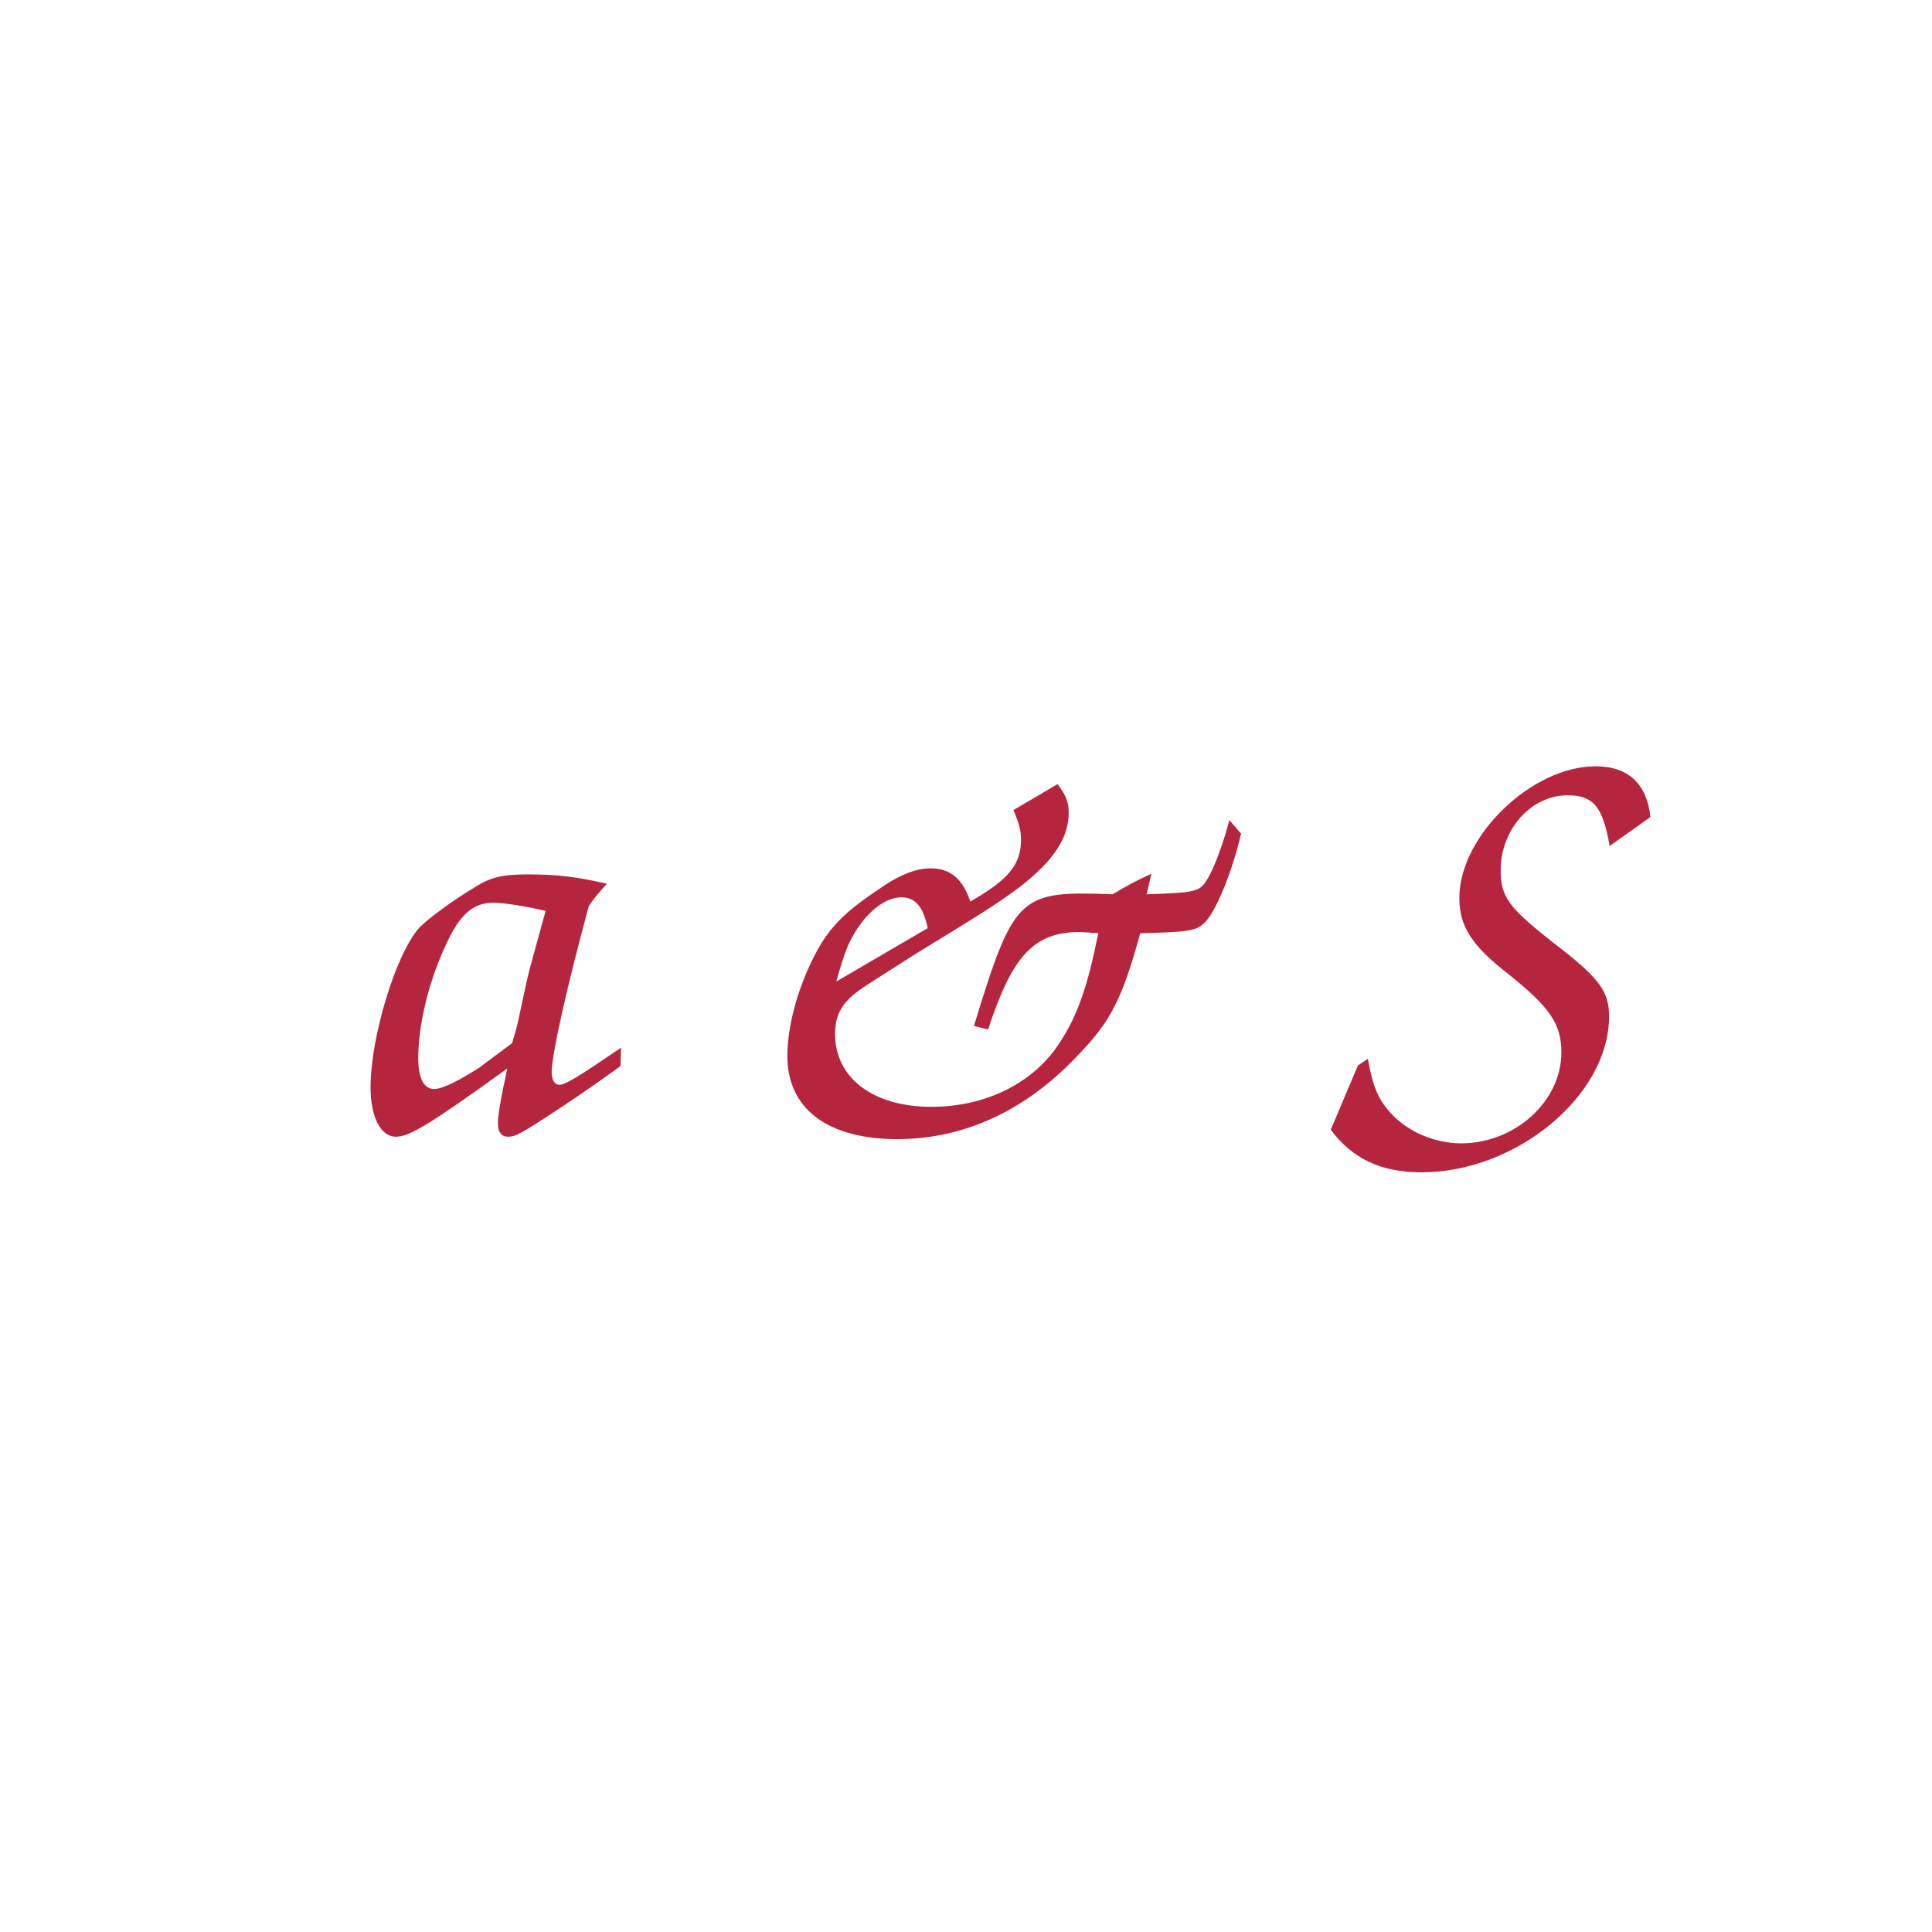
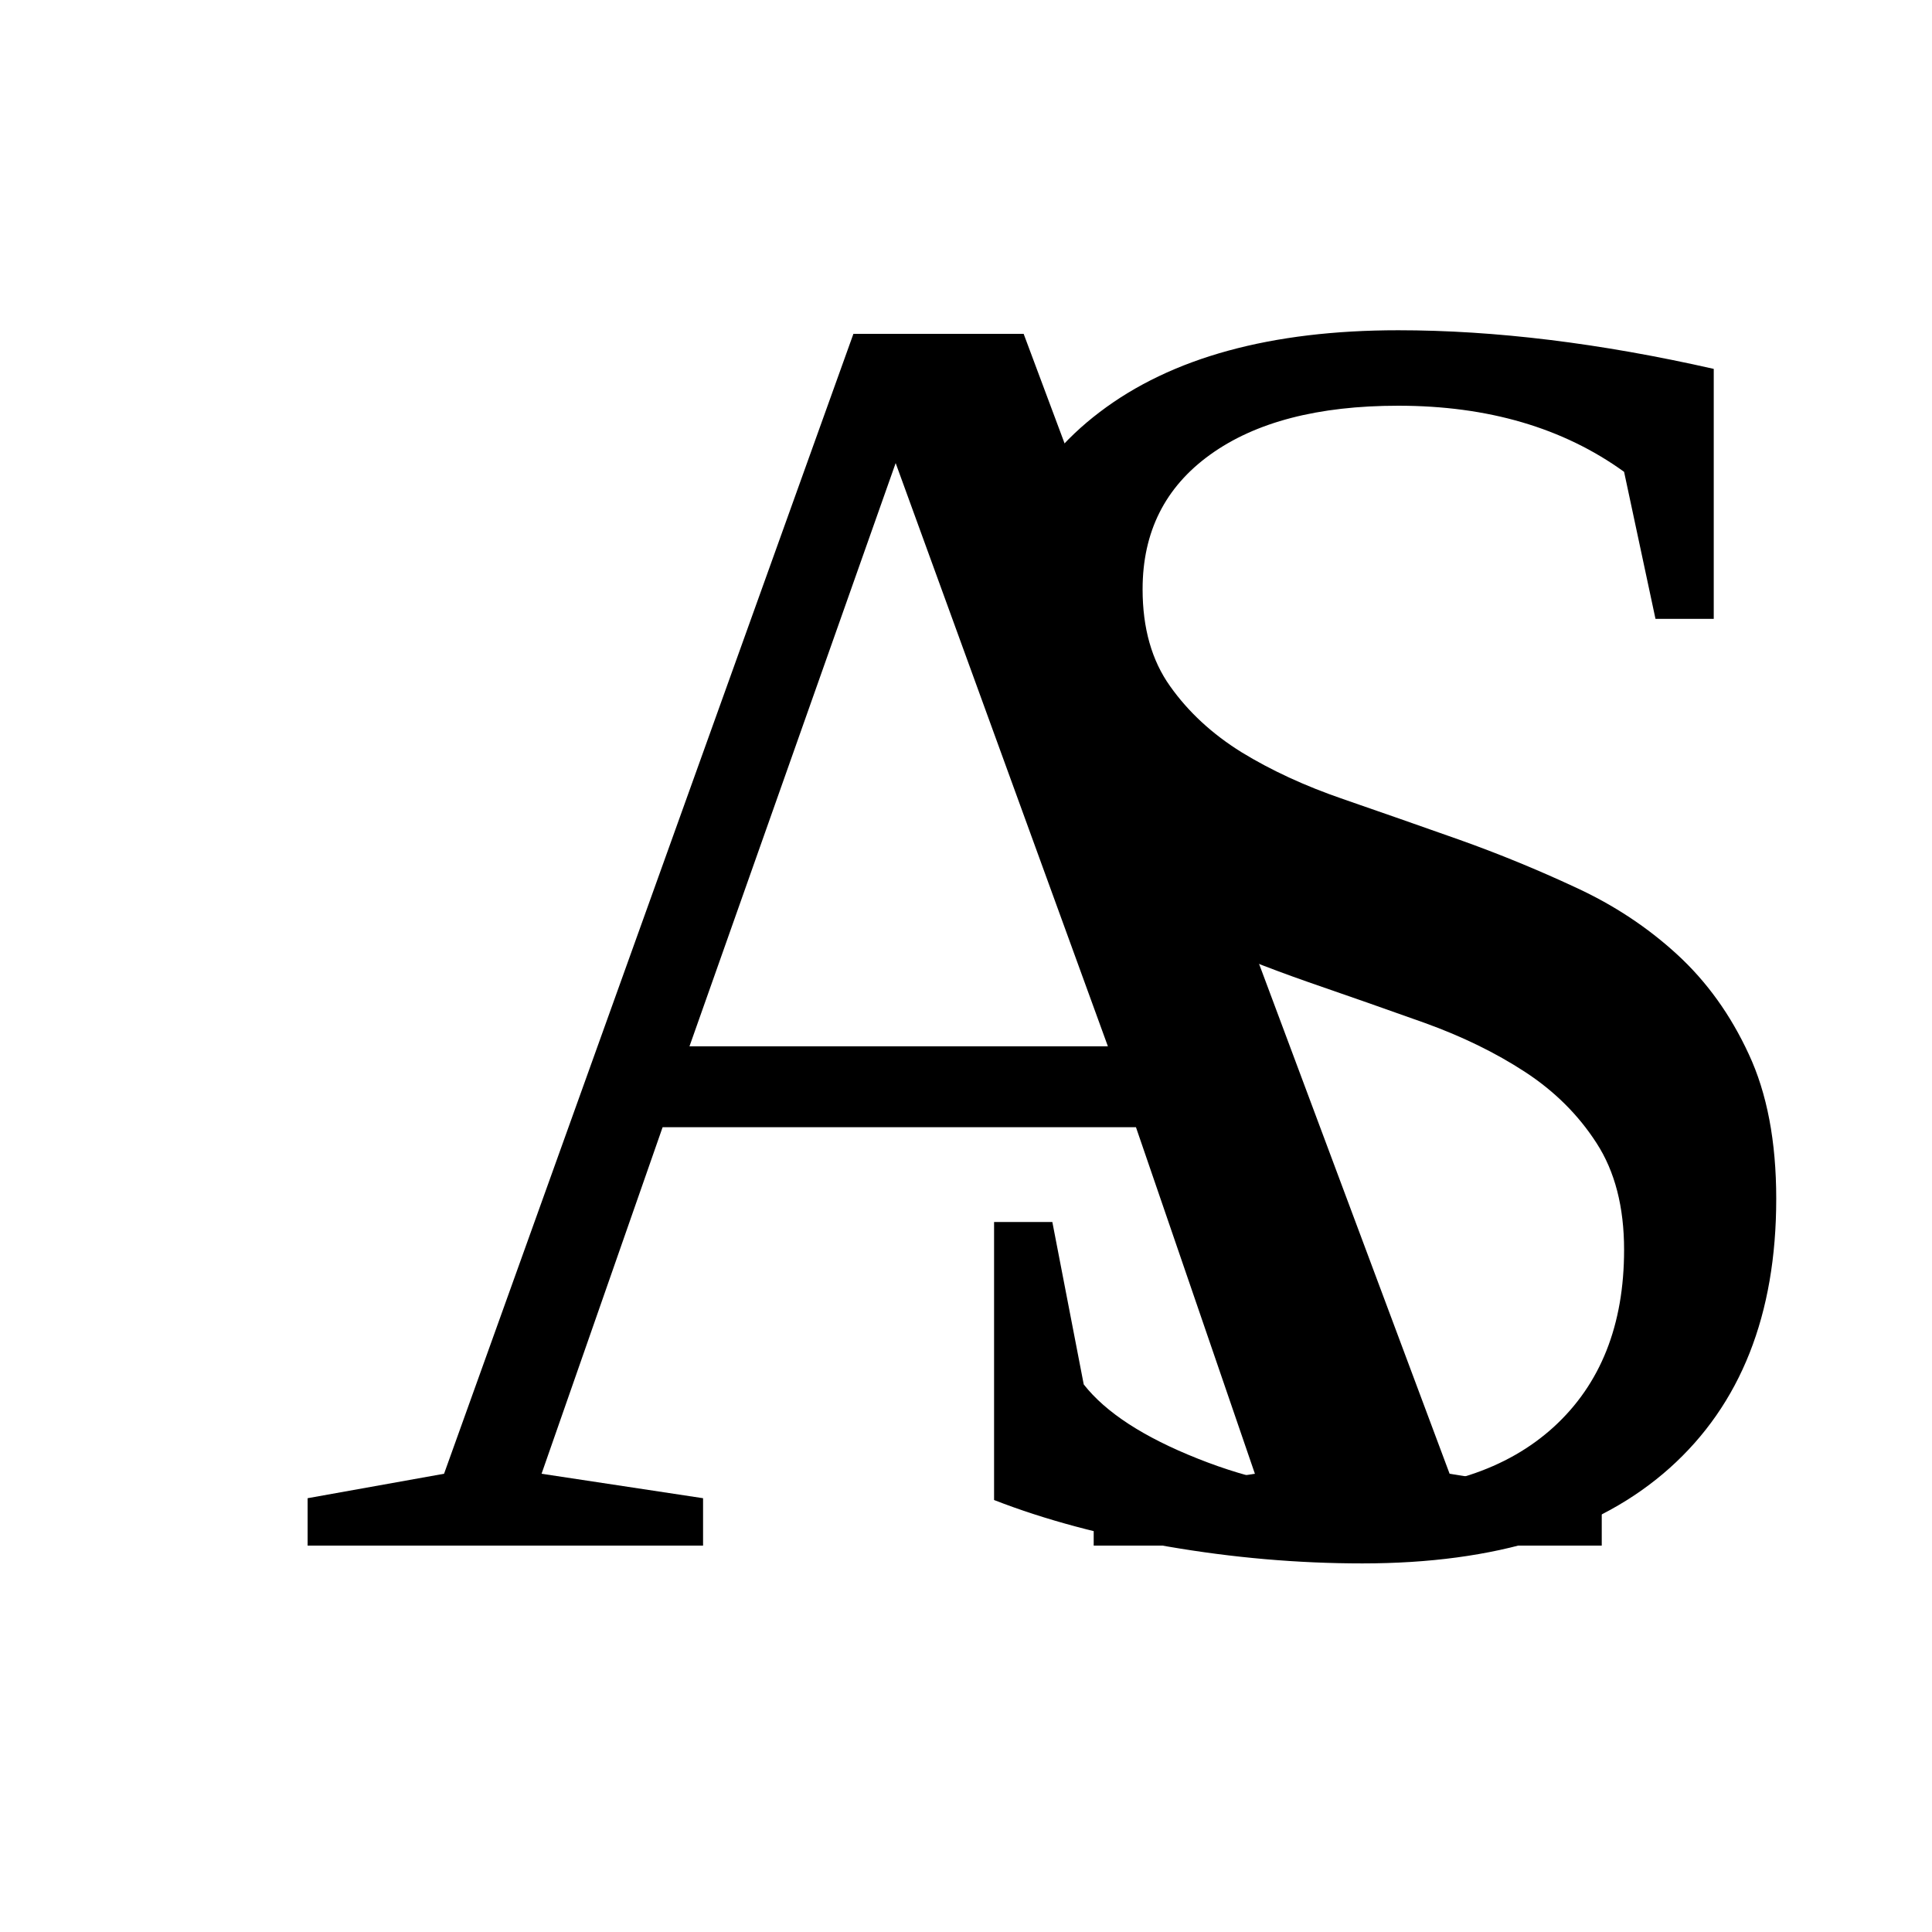
<svg xmlns="http://www.w3.org/2000/svg" viewBox="0 0 100 100">
-   <text y="50%" x="50%" font-family="'Great Vibes', 'Brush Script MT', cursive" font-size="32" fill="#B5263E" text-anchor="middle" dominant-baseline="middle">a &amp; S</text>
+   <style>
+     .as-text %7B font-family: 'Times New Roman', serif; font-weight: bold; %7D
+   </style>
+   <text x="15" y="80" class="as-text" font-size="95" fill="%23FF0000">A</text>
+   <text x="45" y="80" class="as-text" font-size="95" fill="%23FF0000">S</text>
</svg>
